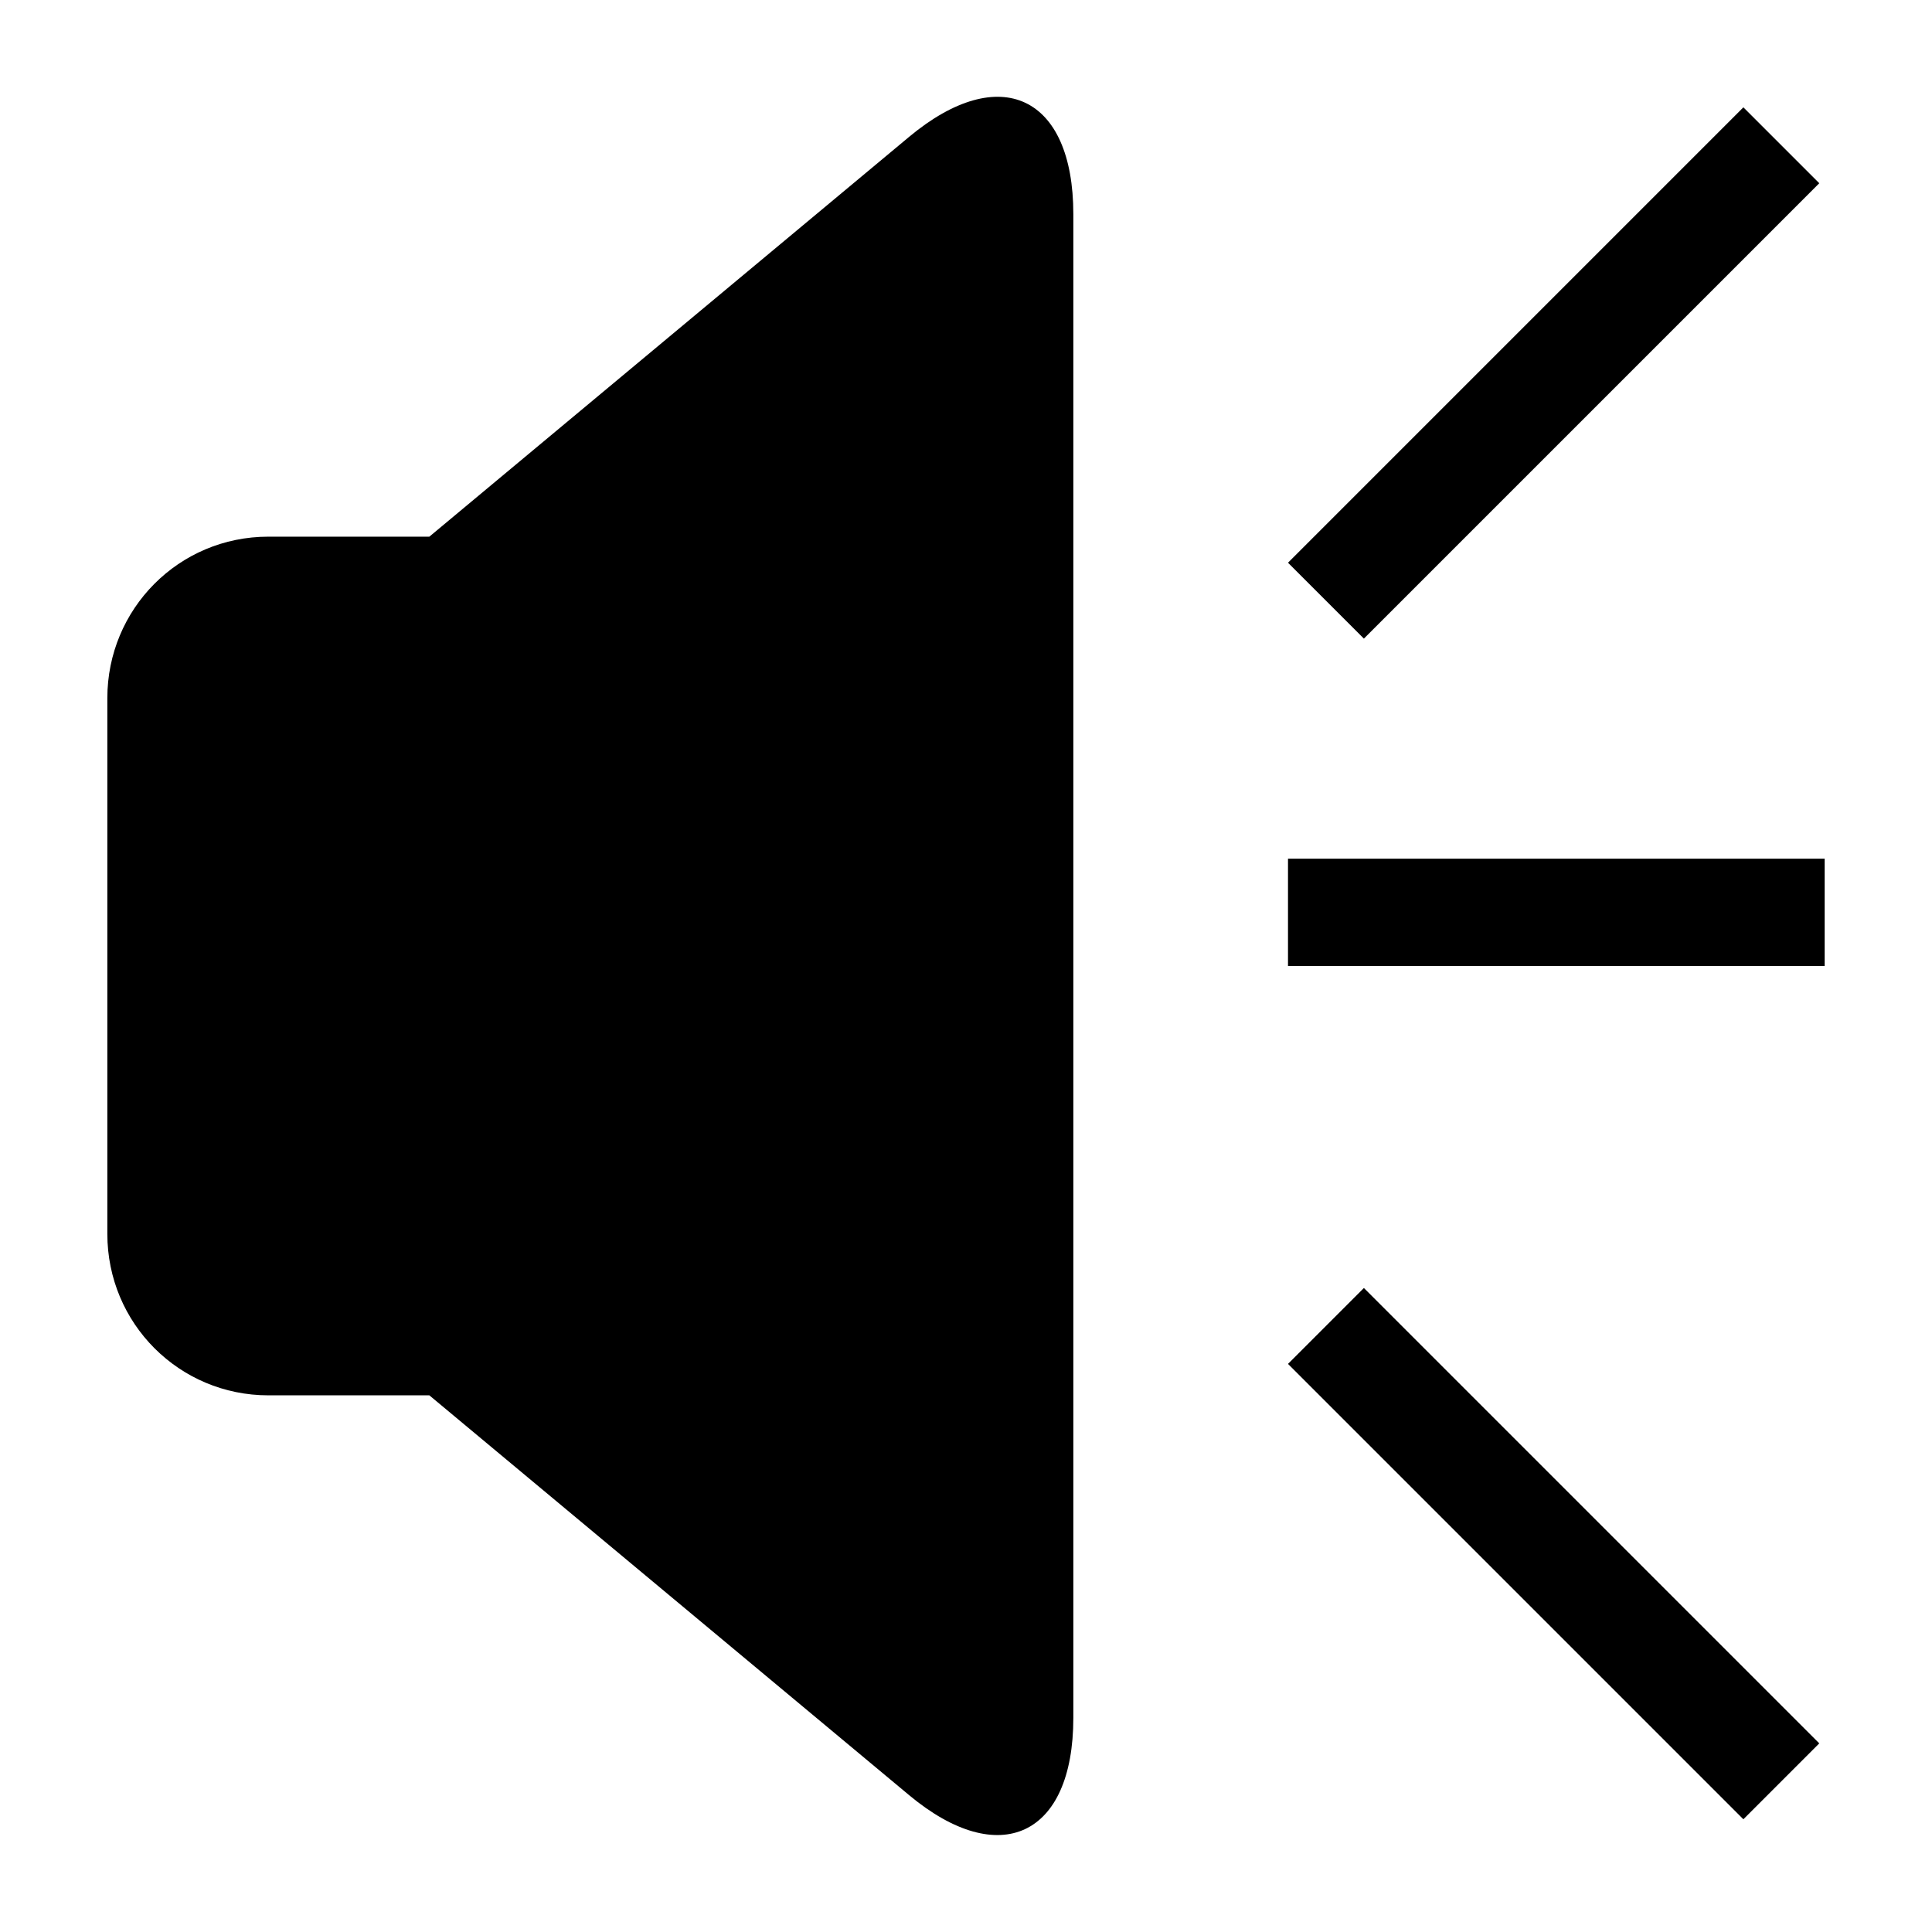
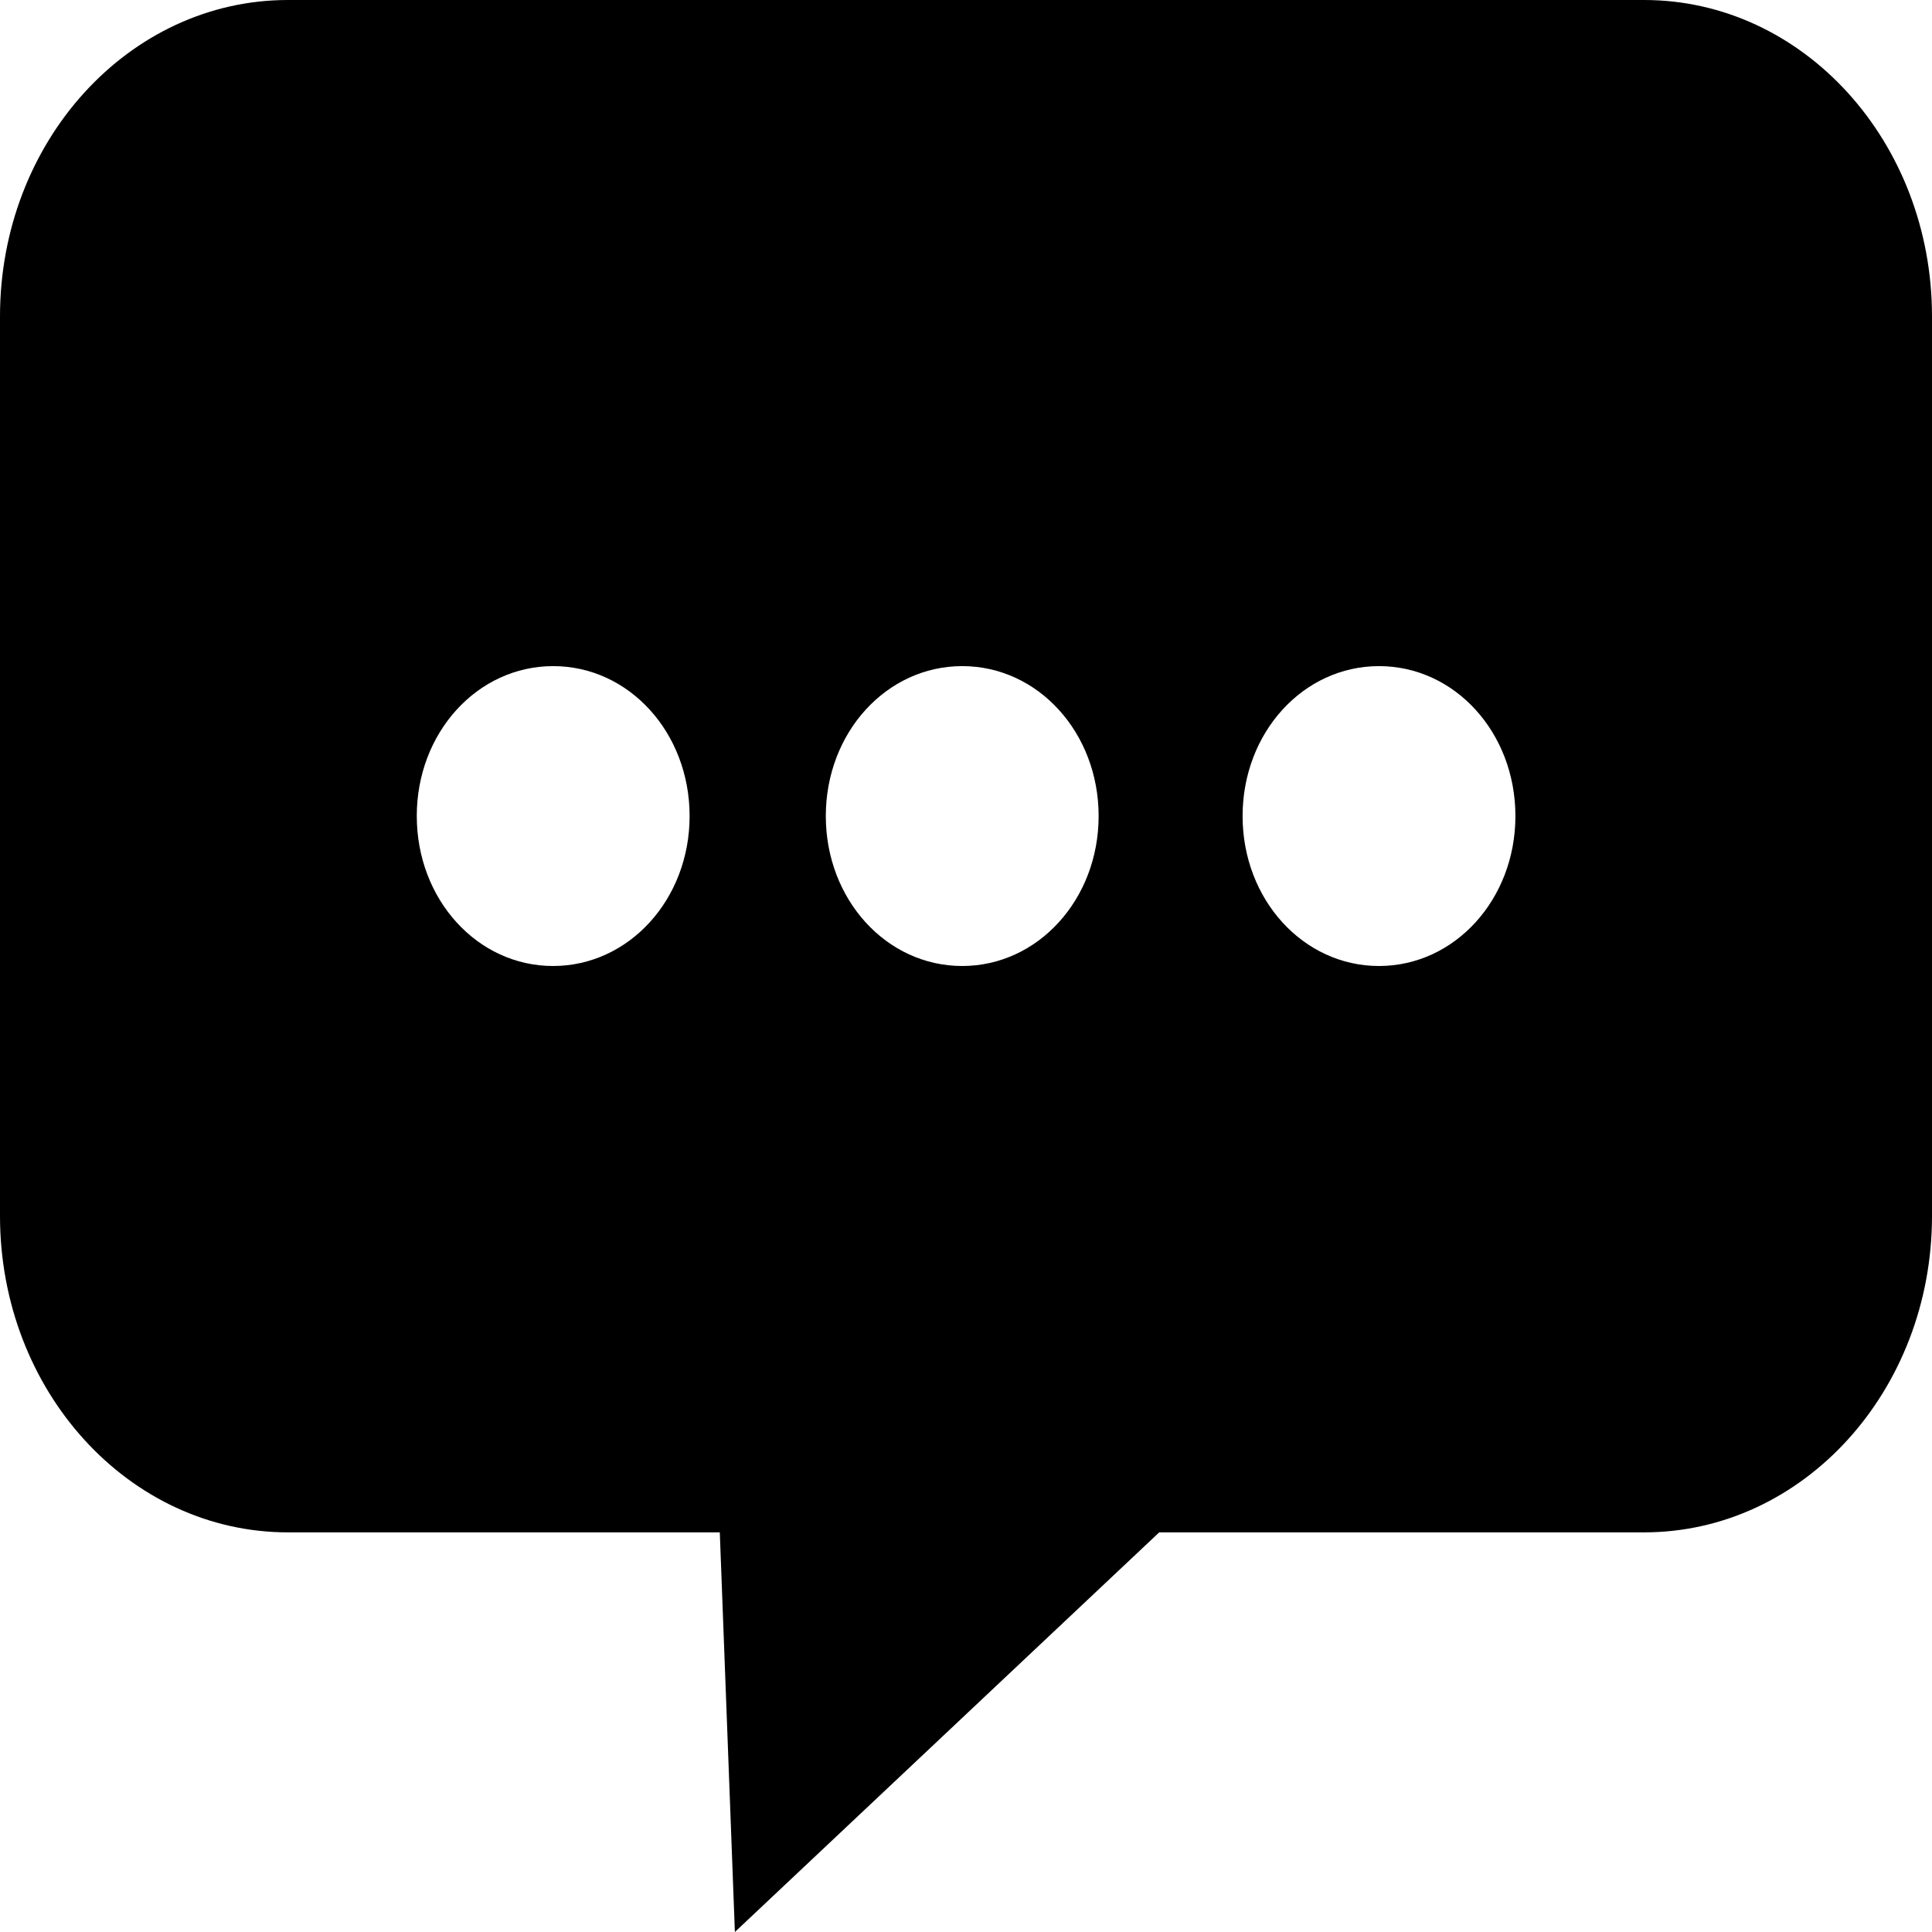
- <svg xmlns="http://www.w3.org/2000/svg" viewBox="0 0 1024 1024" width="200" height="200">
-   <path d="M227.556 312.889v-28.445h-85.334c-47.457 0-85.333 38.326-85.333 85.603v283.906c0 47.583 38.205 85.603 85.333 85.603h85.334V312.889z m56.888 415.289L512 910.222V113.778L284.444 295.822v432.356z m-56.888-45.511v56.889l254.317 211.93c47.86 39.885 87.016 21.699 87.016-40.984V113.498c0-62.718-38.958-81.033-87.016-40.985L227.556 284.444v56.89h-56.89c-31.637 0-56.888 25.234-56.888 56.364v228.604c0 30.71 25.47 56.365 56.889 56.365h56.889z m455.113-384.419l241.359-241.36 40.226 40.227-241.359 241.36-40.226-40.227z m0 424.645l241.359 241.36 40.226-40.227-241.359-241.36-40.226 40.227z m-0.002-267.782H967.11V512H682.667v-56.889z" />
+ <svg xmlns="http://www.w3.org/2000/svg" width="128" height="128">
+   <path d="M0 20.967v59.59c0 11.59 8.537 20.966 19.075 20.966h28.613l1 26.477L76.8 101.523h32.125c10.538 0 19.075-9.377 19.075-20.966v-59.59C128 9.377 119.463 0 108.925 0h-89.85C8.538 0 0 9.377 0 20.967zm82.325 33.1c0-5.524 4.013-9.935 9.037-9.935 5.026 0 9.038 4.41 9.038 9.934 0 5.524-4.025 9.934-9.038 9.934-5.024 0-9.037-4.41-9.037-9.934zm-27.613 0c0-5.524 4.013-9.935 9.038-9.935s9.037 4.41 9.037 9.934c0 5.524-4.025 9.934-9.037 9.934-5.025 0-9.038-4.41-9.038-9.934zm-27.1 0c0-5.524 4.013-9.935 9.038-9.935s9.038 4.41 9.038 9.934c0 5.524-4.026 9.934-9.05 9.934-5.013 0-9.025-4.41-9.025-9.934z" />
</svg>
